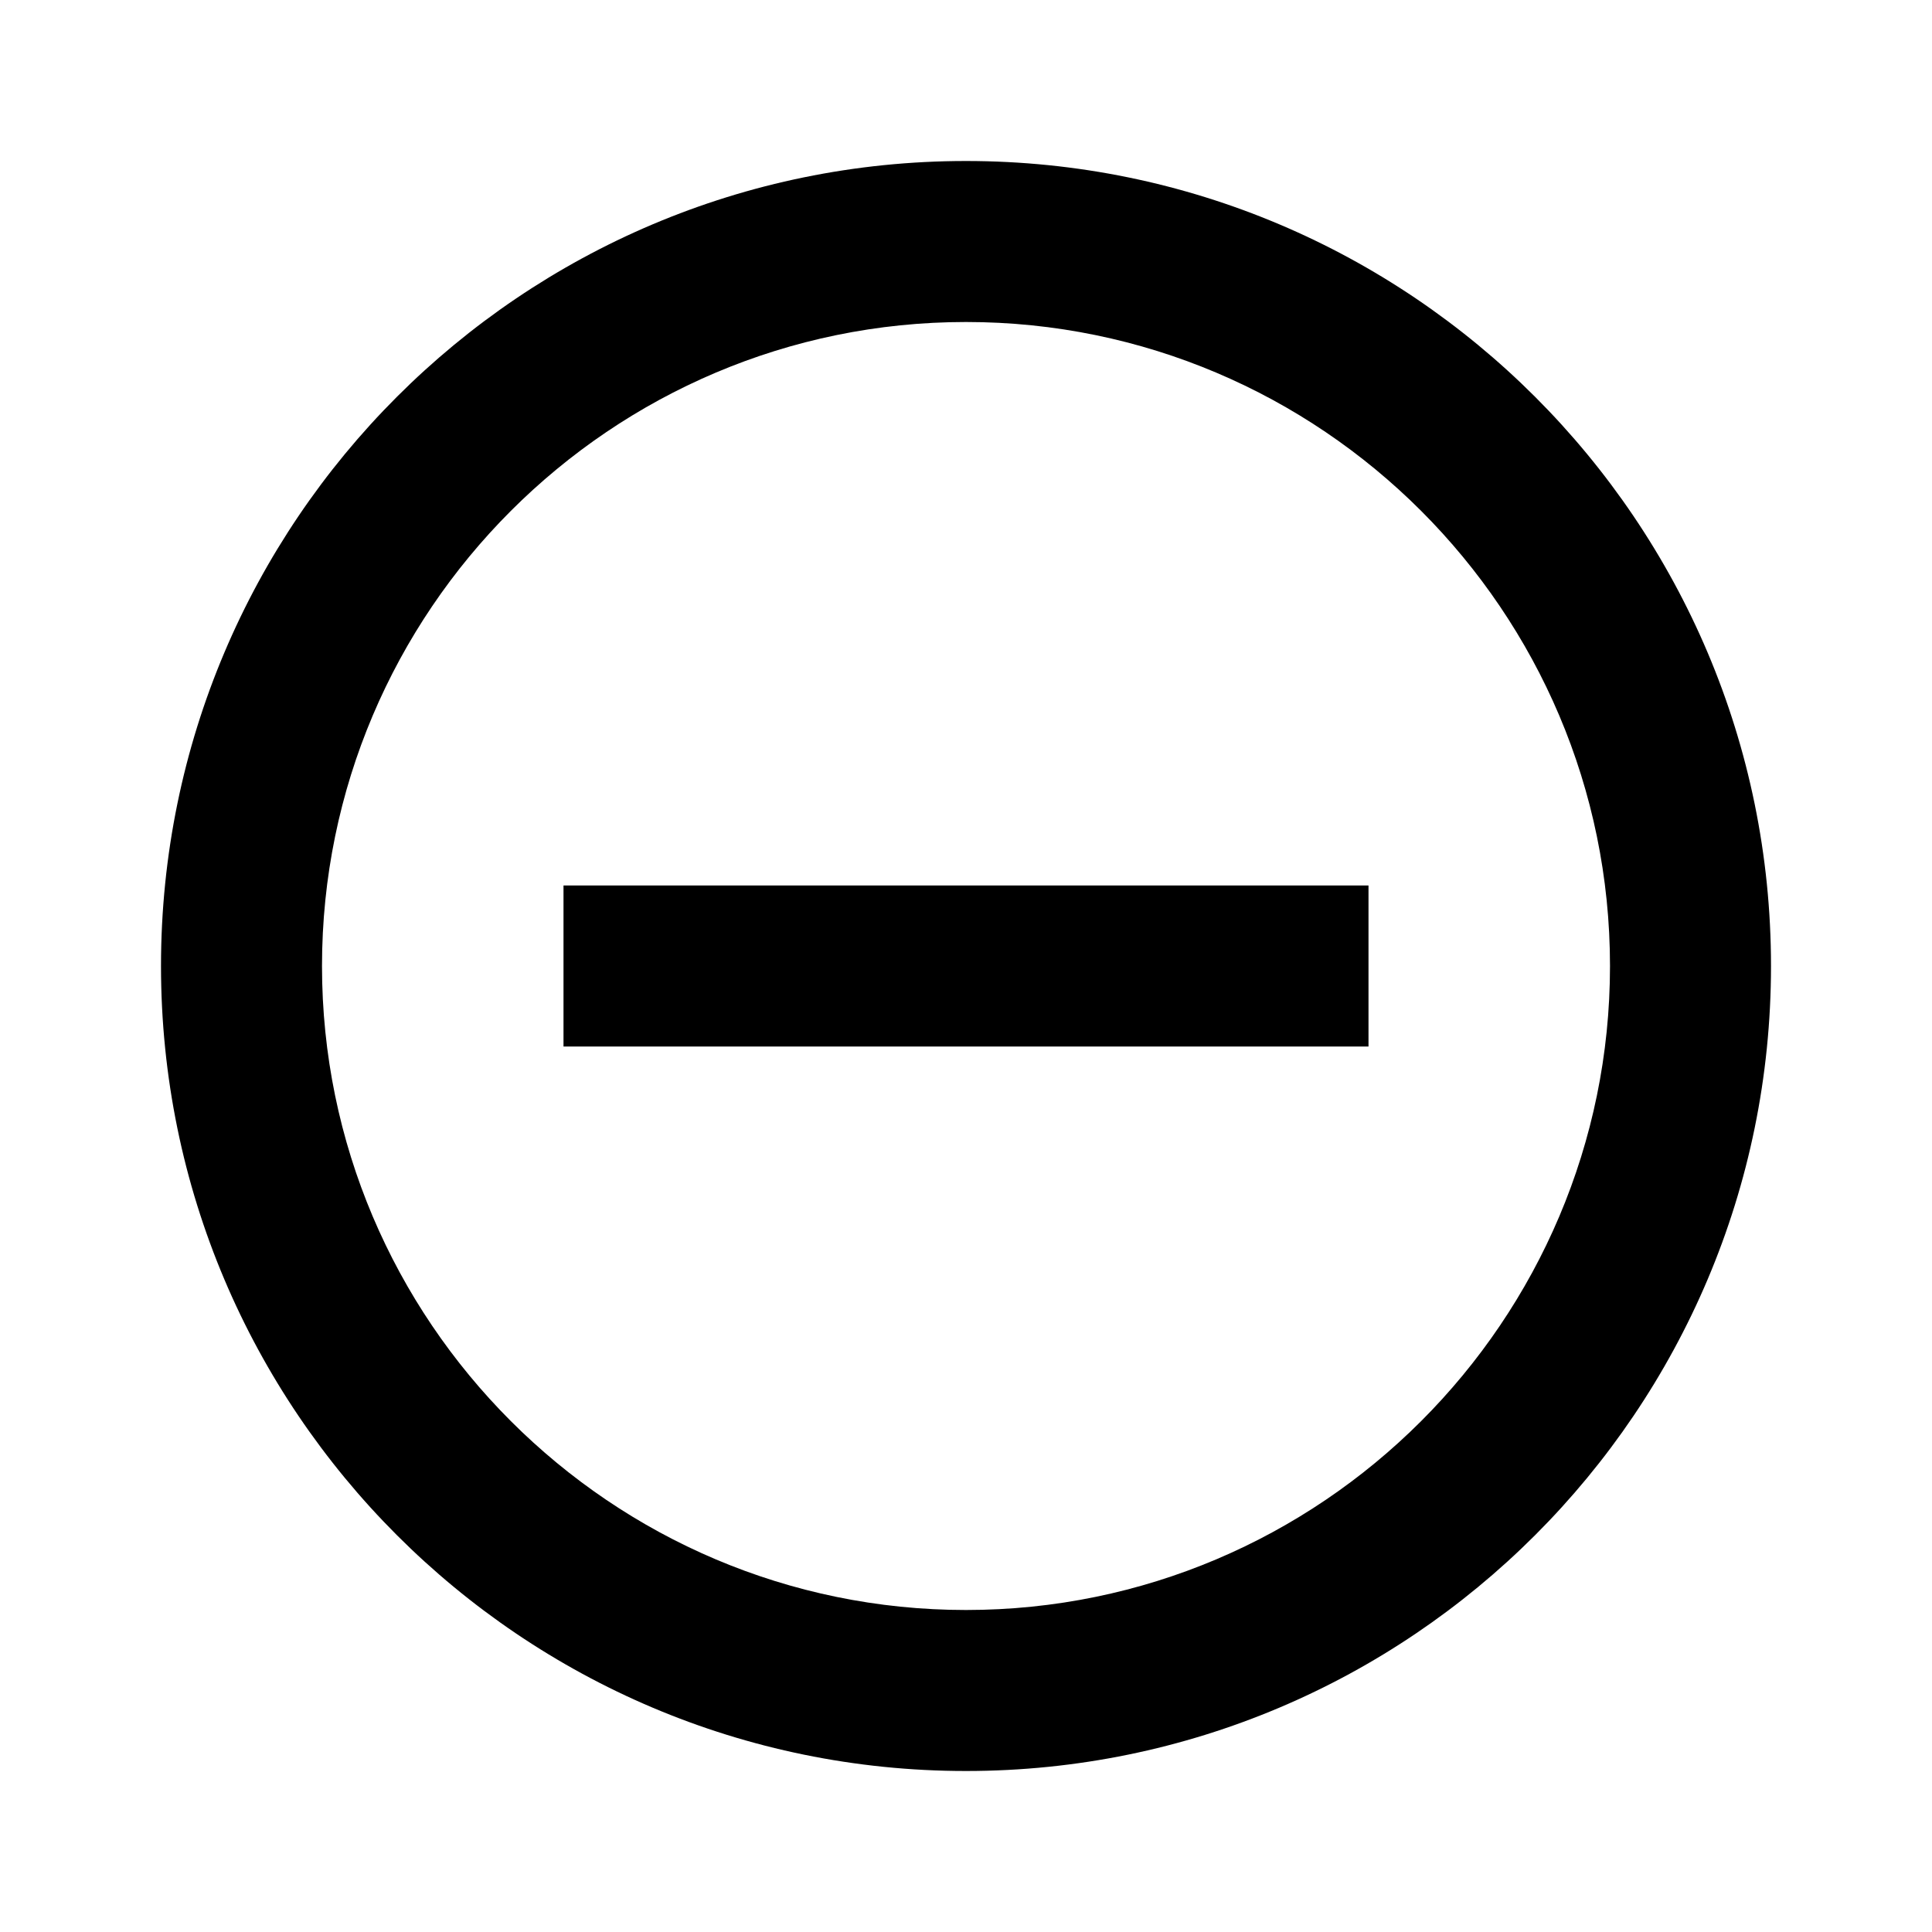
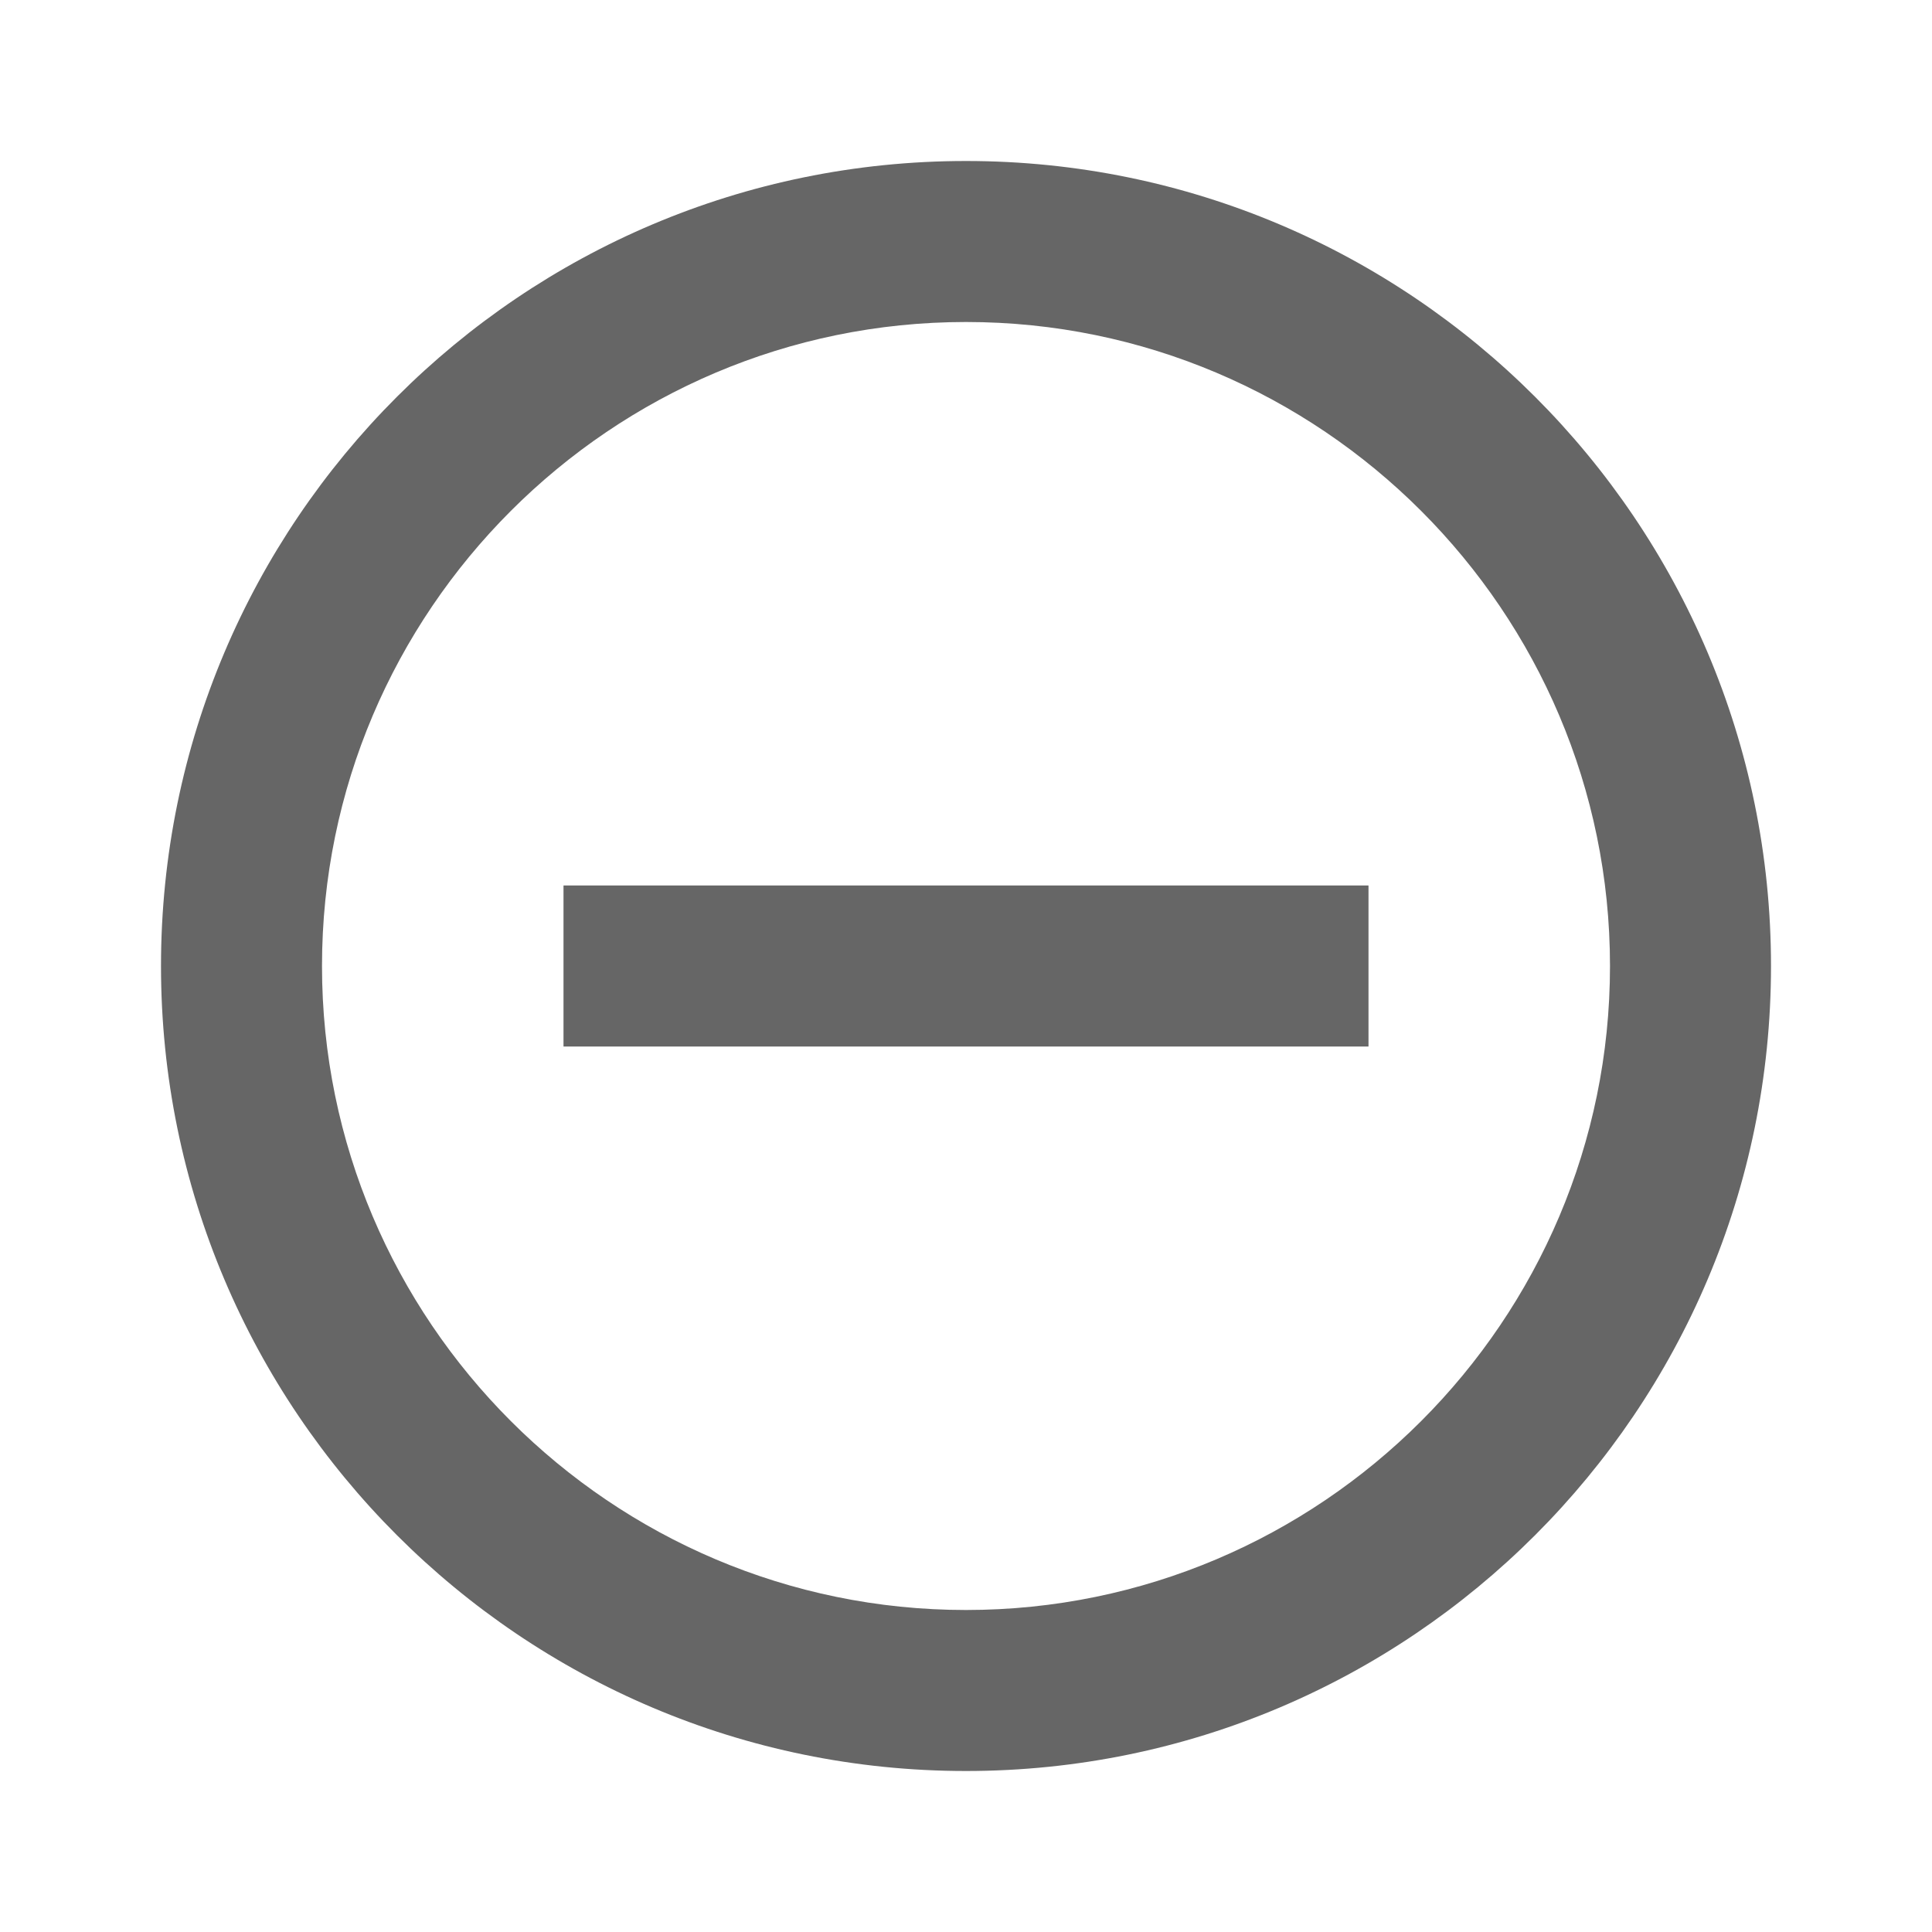
<svg xmlns="http://www.w3.org/2000/svg" width="24px" height="24px" viewBox="0 0 24 24" version="1.1">
-   <defs />
  <g id="Symbols" stroke="none" stroke-width="1" fill="none" fill-rule="evenodd">
    <g id="ic/remove_circle_outline/grey600">
      <g id="ic_remove_circle_outline_24px">
        <polygon id="Shape" points="0 0 24 0 24 24 0 24" />
-         <path d="M7,11 L7,13 L17,13 L17,11 L7,11 Z M12,2 C6.48,2 2,6.48 2,12 C2,17.52 6.48,22 12,22 C17.52,22 22,17.52 22,12 C22,6.48 17.52,2 12,2 Z M12,20 C7.59,20 4,16.41 4,12 C4,7.59 7.59,4 12,4 C16.41,4 20,7.59 20,12 C20,16.41 16.41,20 12,20 Z" id="Shape" fill="#000000" fill-rule="nonzero" />
+         <path d="M7,11 L7,13 L17,13 L17,11 L7,11 Z M12,2 C6.48,2 2,6.48 2,12 C2,17.52 6.48,22 12,22 C17.52,22 22,17.52 22,12 C22,6.48 17.52,2 12,2 Z M12,20 C7.59,20 4,16.41 4,12 C4,7.59 7.59,4 12,4 C16.41,4 20,7.59 20,12 C20,16.41 16.41,20 12,20 Z" id="Shape" fill="rgba(0,0,0,0.6)" fill-rule="nonzero" />
      </g>
    </g>
  </g>
</svg>
